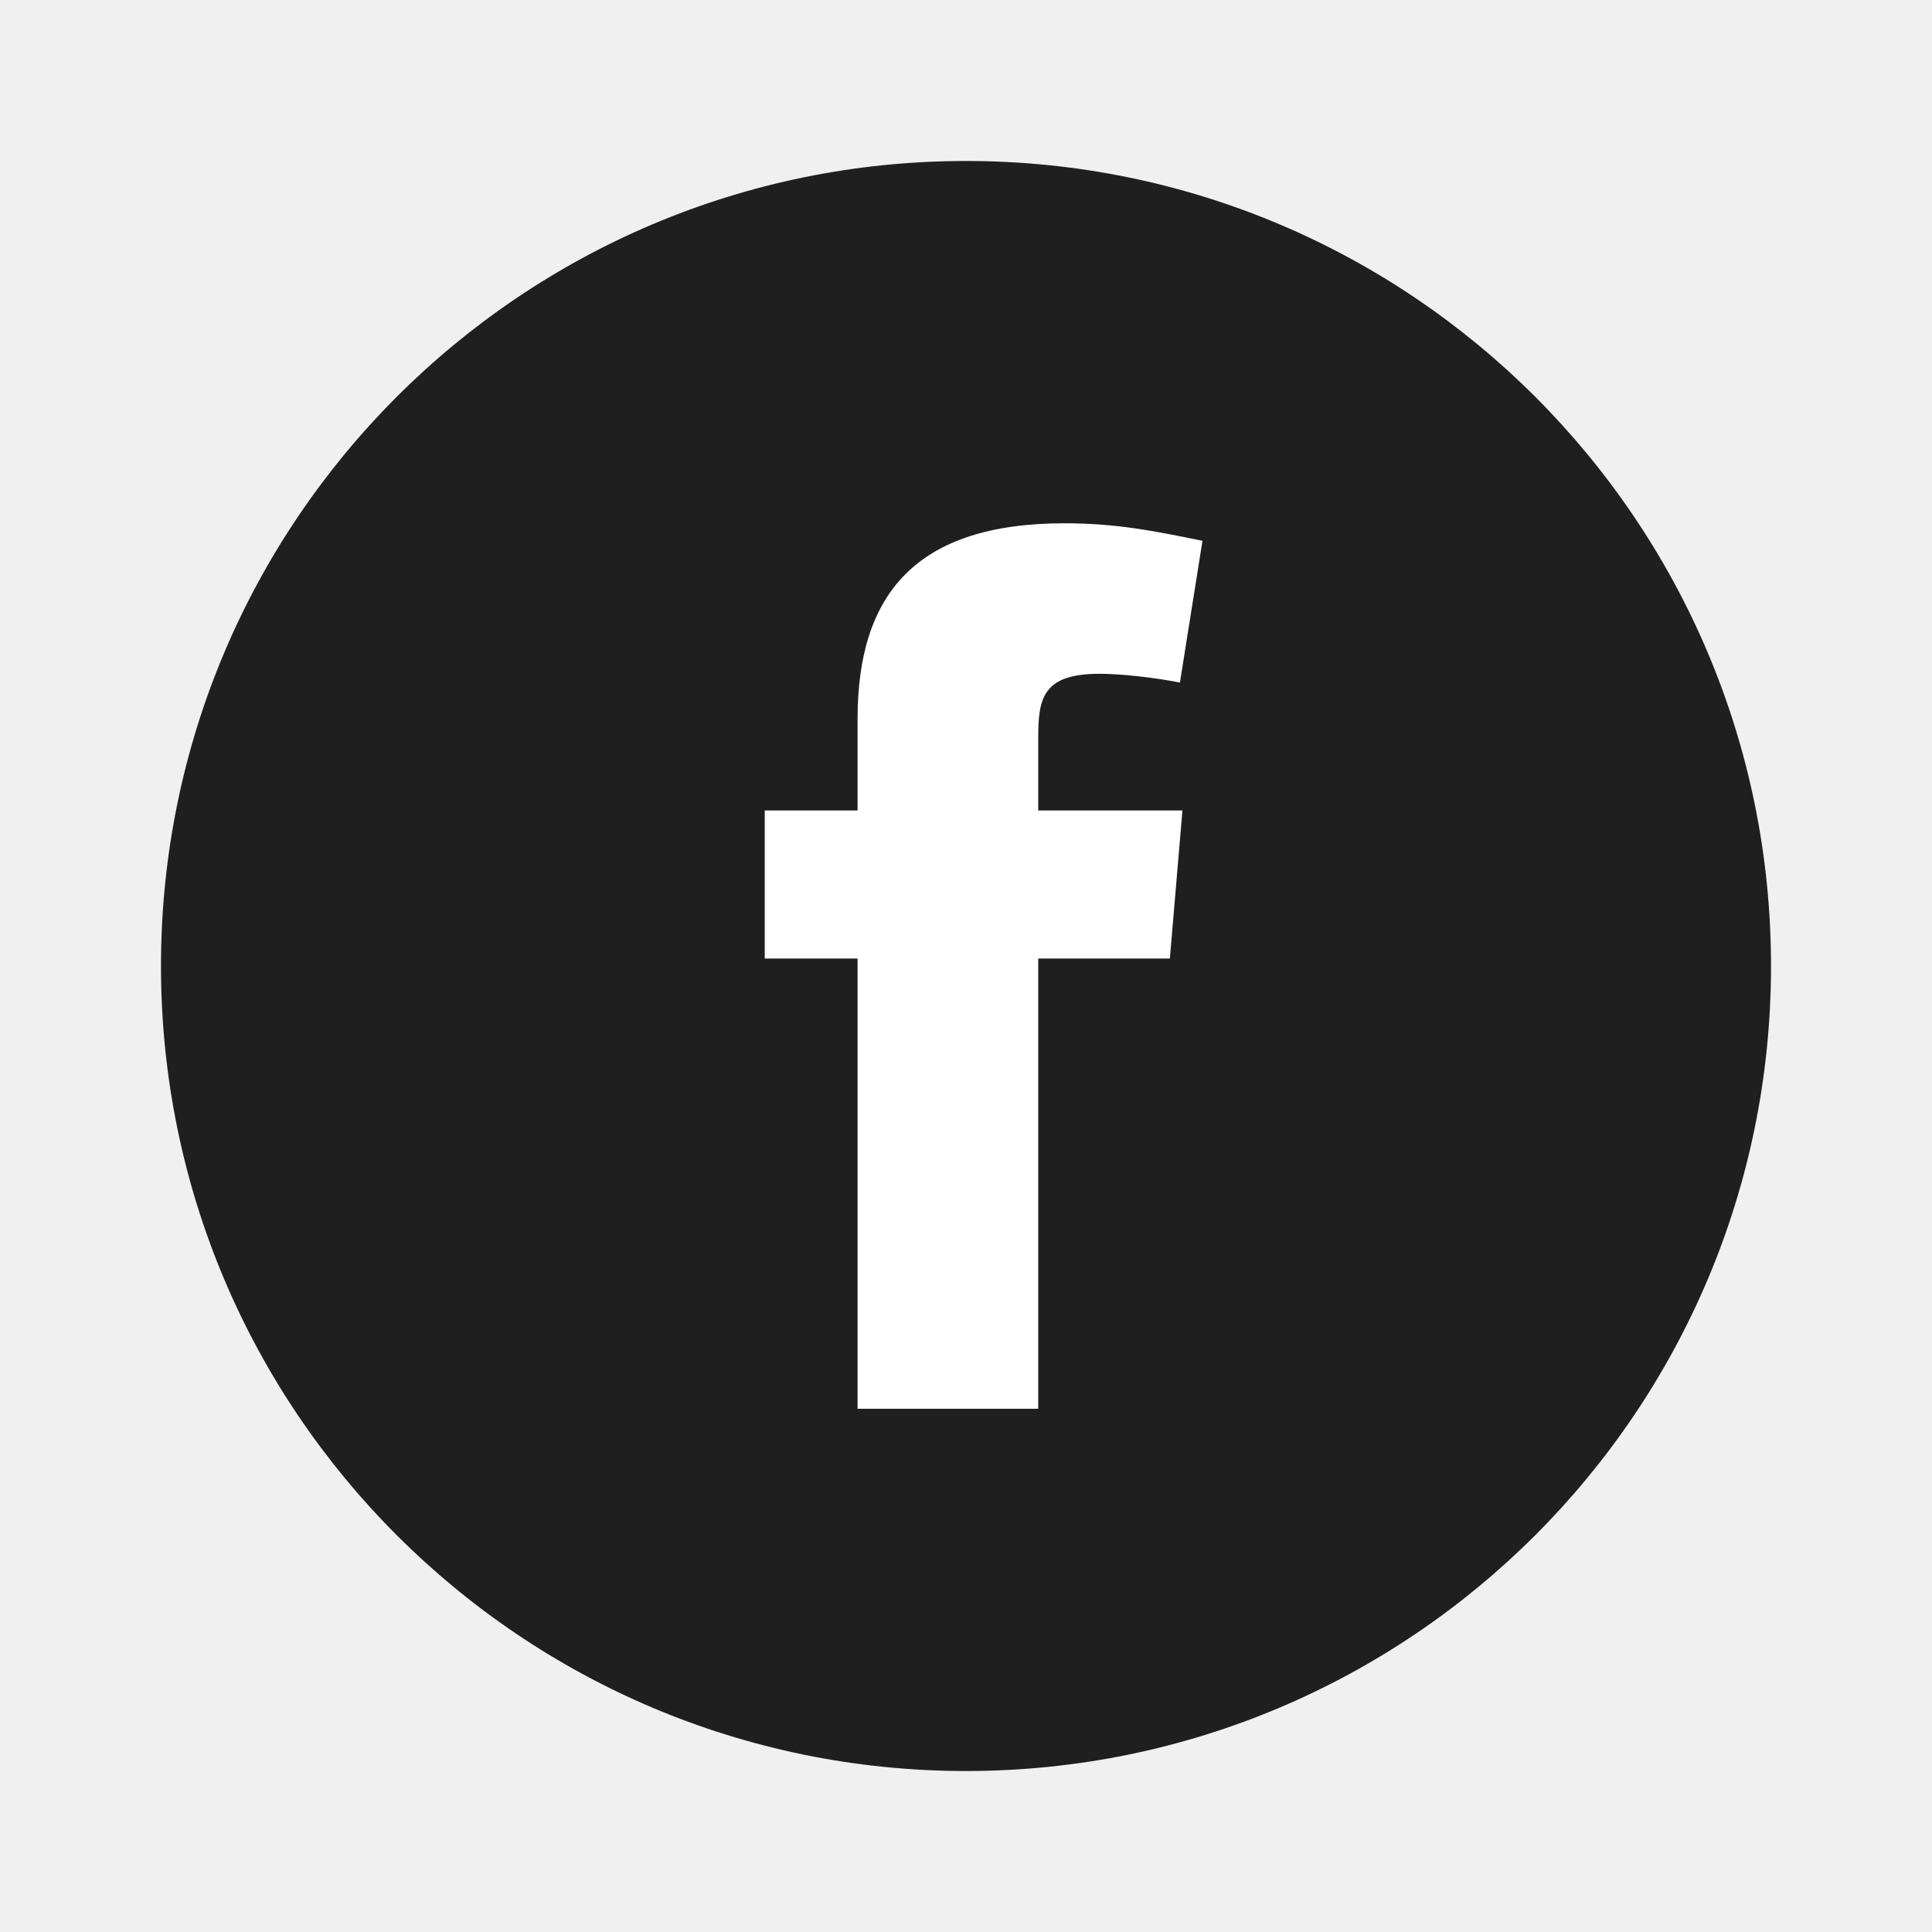
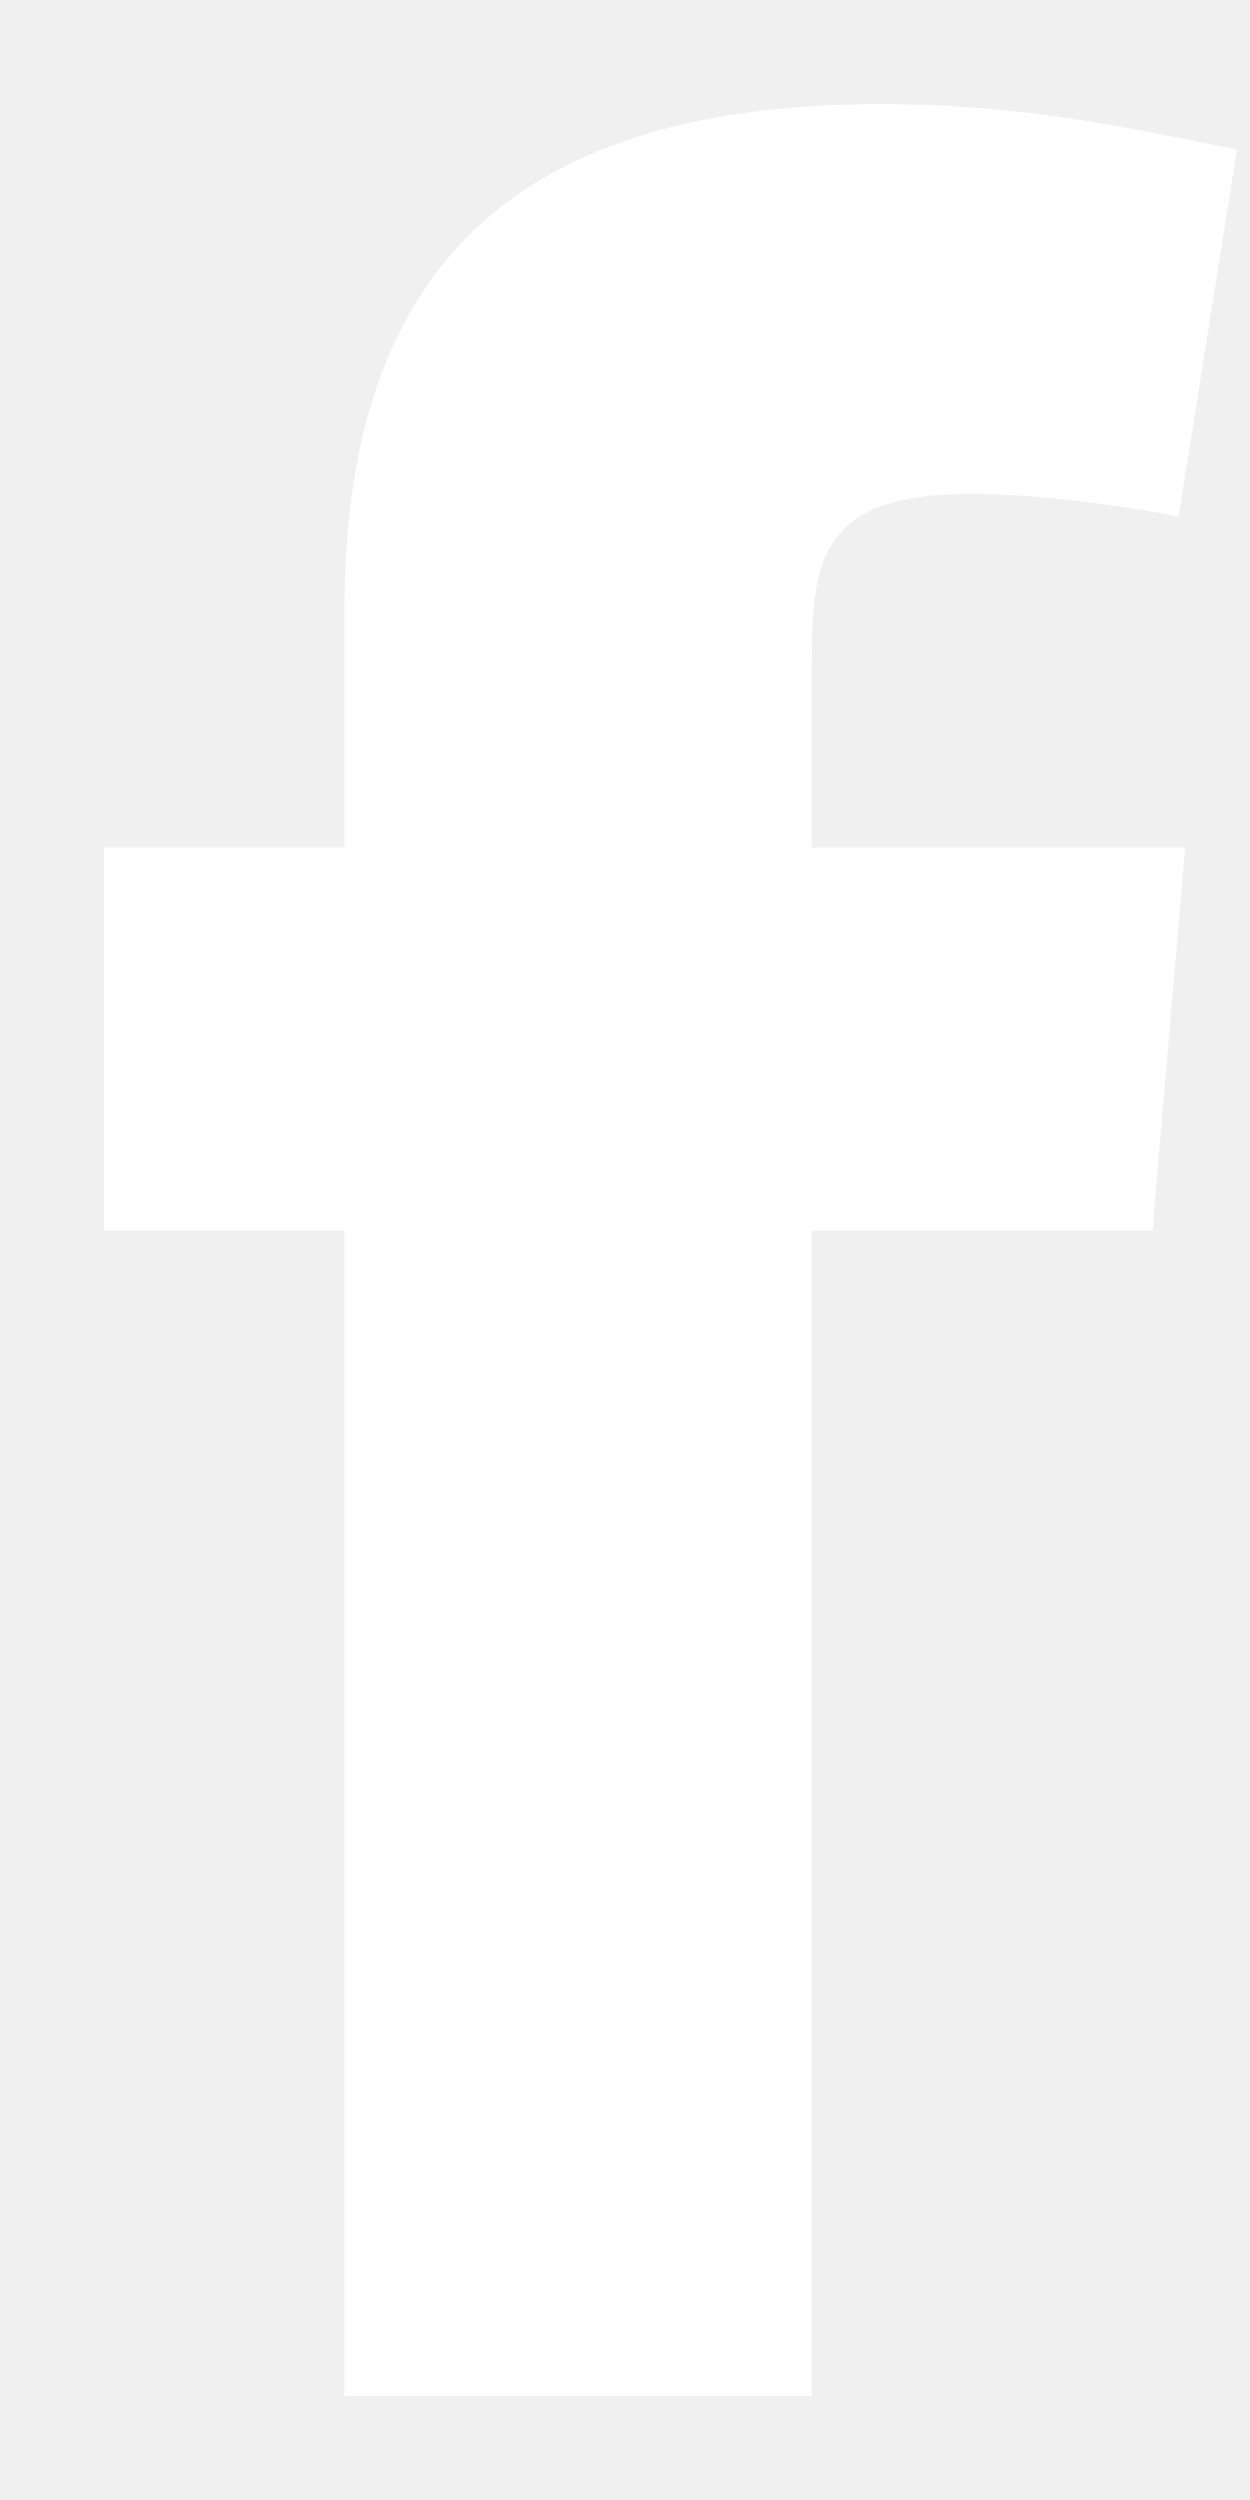
- <svg xmlns="http://www.w3.org/2000/svg" width="40" height="40" viewBox="0 0 40 40" fill="none">
-   <circle cx="20" cy="20" r="16.667" fill="#1F1F1F" />
-   <path fill-rule="evenodd" clip-rule="evenodd" d="M24.429 14.132C23.91 14.028 23.208 13.95 22.767 13.95C21.572 13.95 21.495 14.47 21.495 15.301V16.78H24.481L24.221 19.845H21.495V29.167H17.755V19.845H15.833V16.78H17.755V14.885C17.755 12.288 18.976 10.834 22.04 10.834C23.104 10.834 23.883 10.989 24.896 11.197L24.429 14.132Z" fill="white" />
+ <svg xmlns="http://www.w3.org/2000/svg" width="10" height="20" viewBox="0 0 10 20" fill="none">
+   <path fill-rule="evenodd" clip-rule="evenodd" d="M9.429 4.132C8.909 4.028 8.208 3.95 7.767 3.95C6.572 3.95 6.494 4.47 6.494 5.301V6.78H9.481L9.22 9.845H6.494V19.167H2.755V9.845H0.833V6.78H2.755V4.885C2.755 2.288 3.975 0.833 7.039 0.833C8.104 0.833 8.883 0.989 9.896 1.197L9.429 4.132Z" fill="white" />
</svg>
